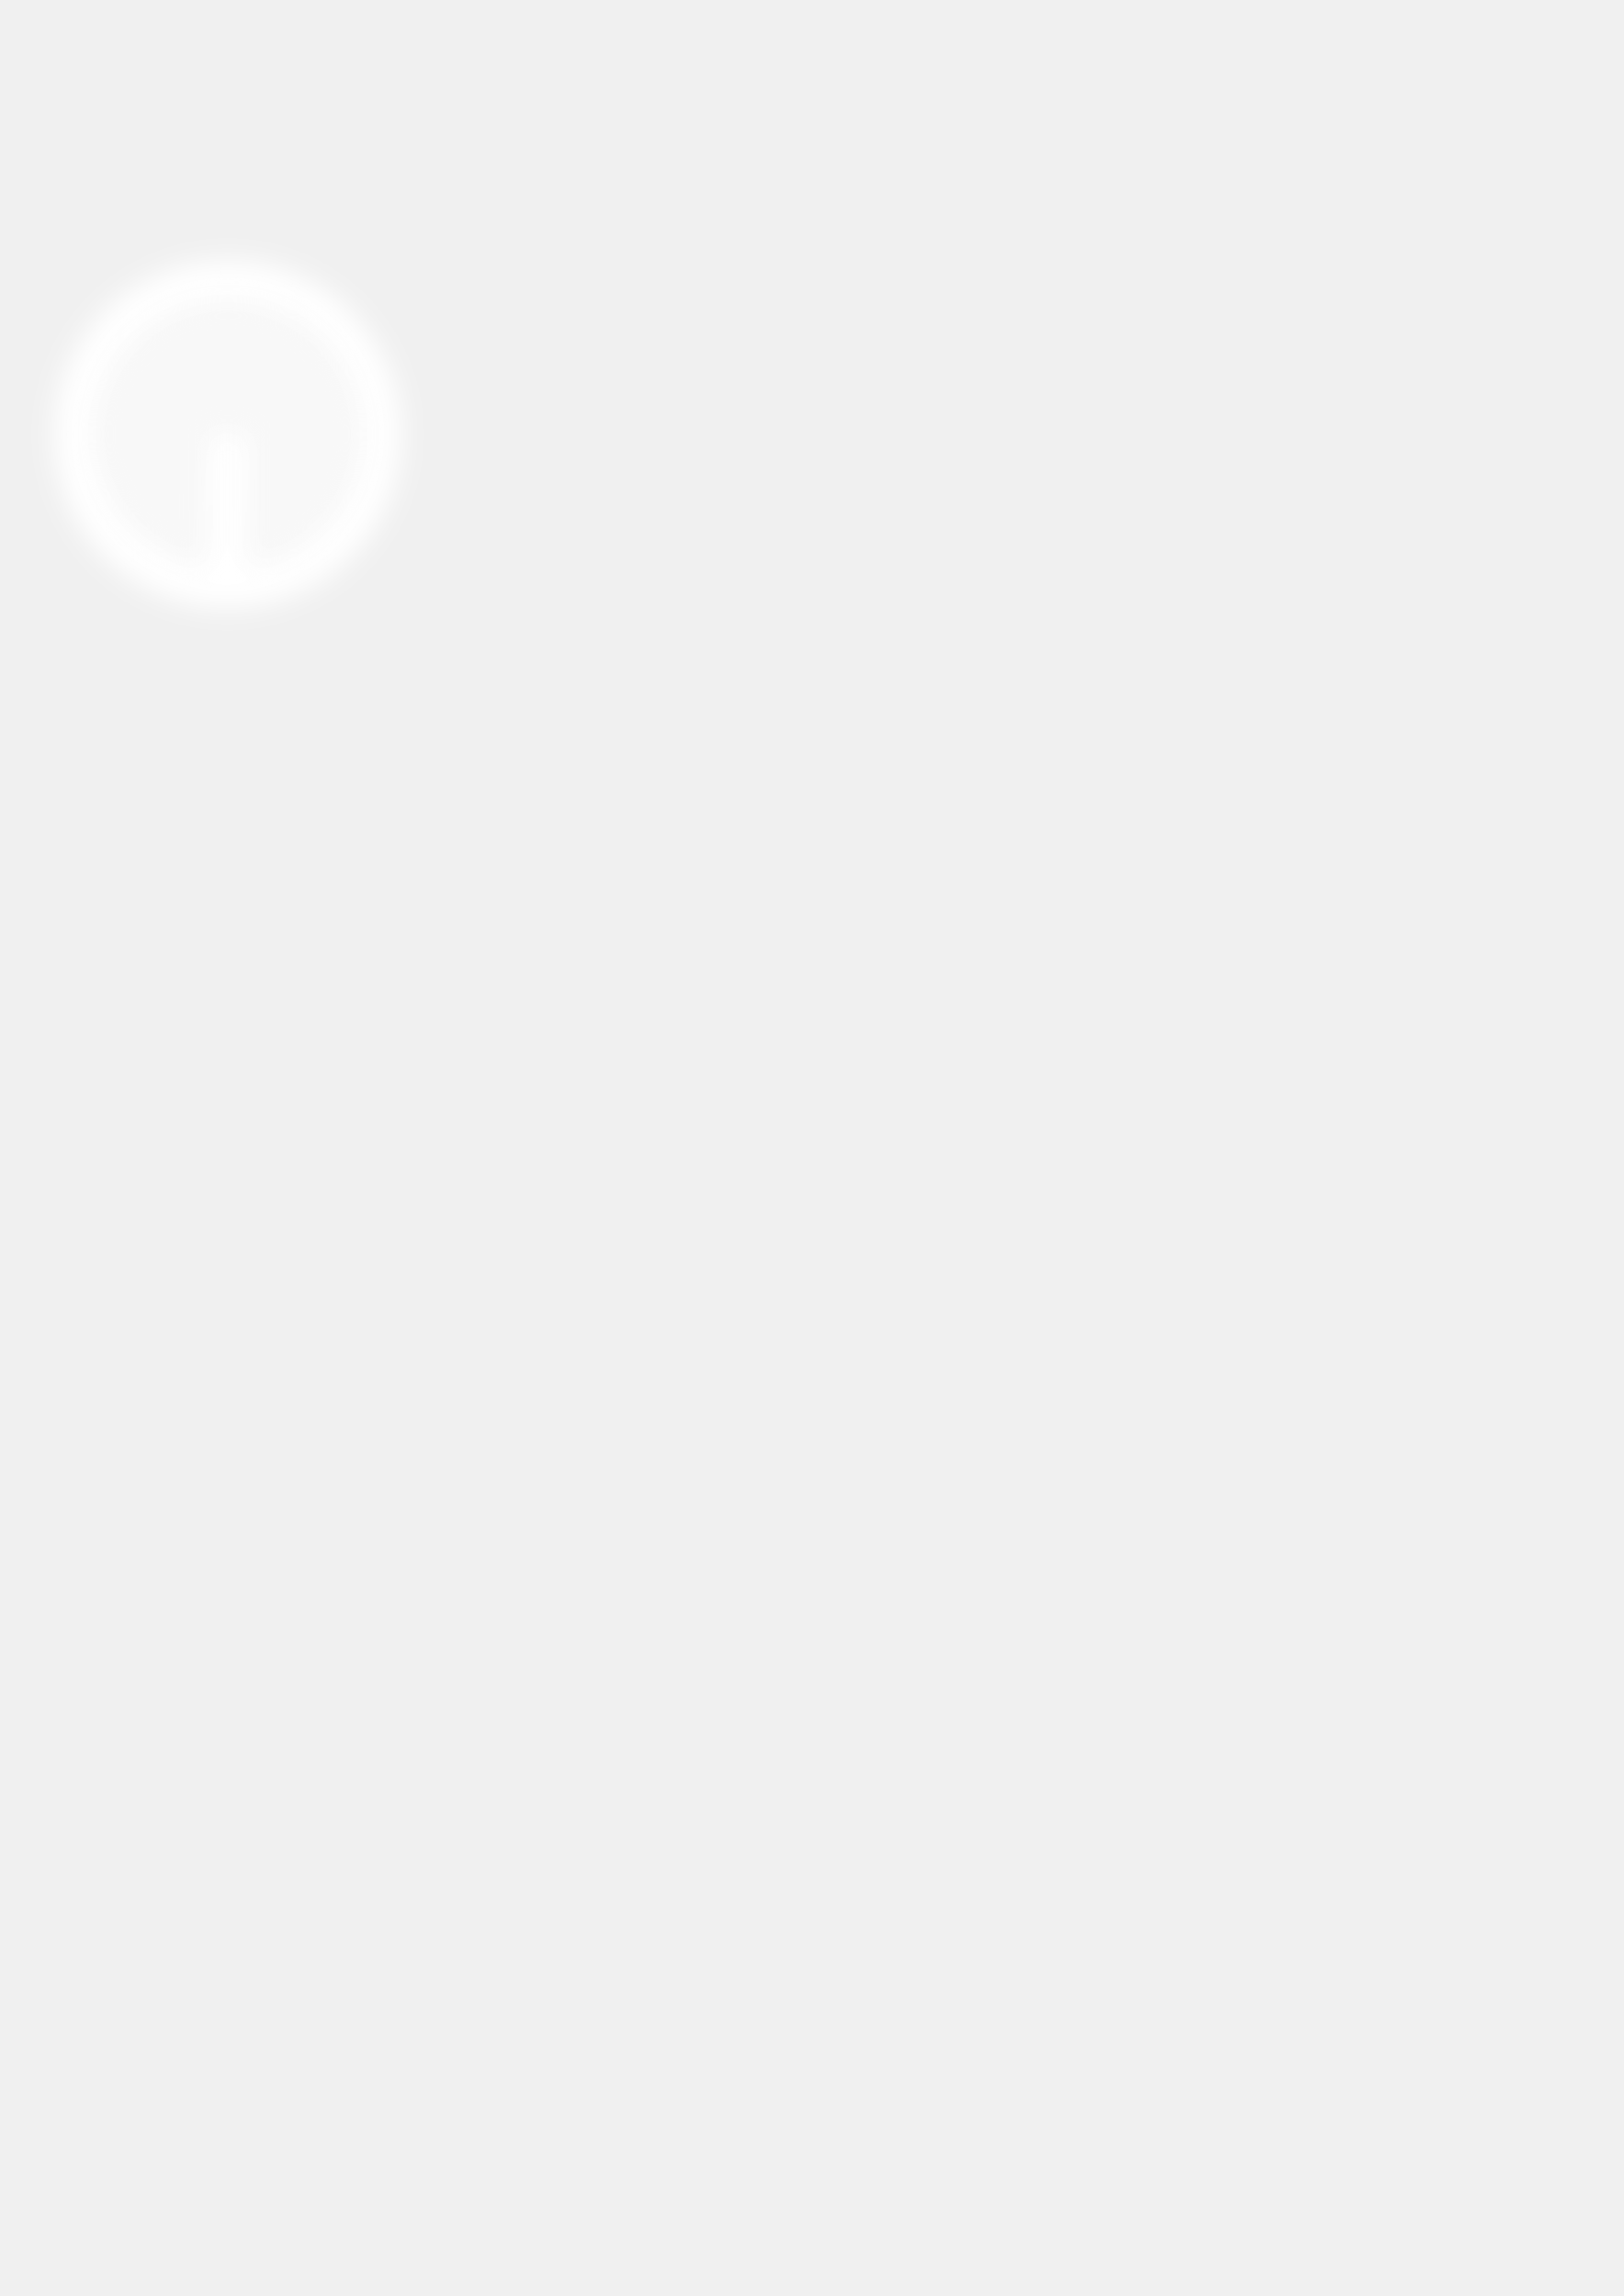
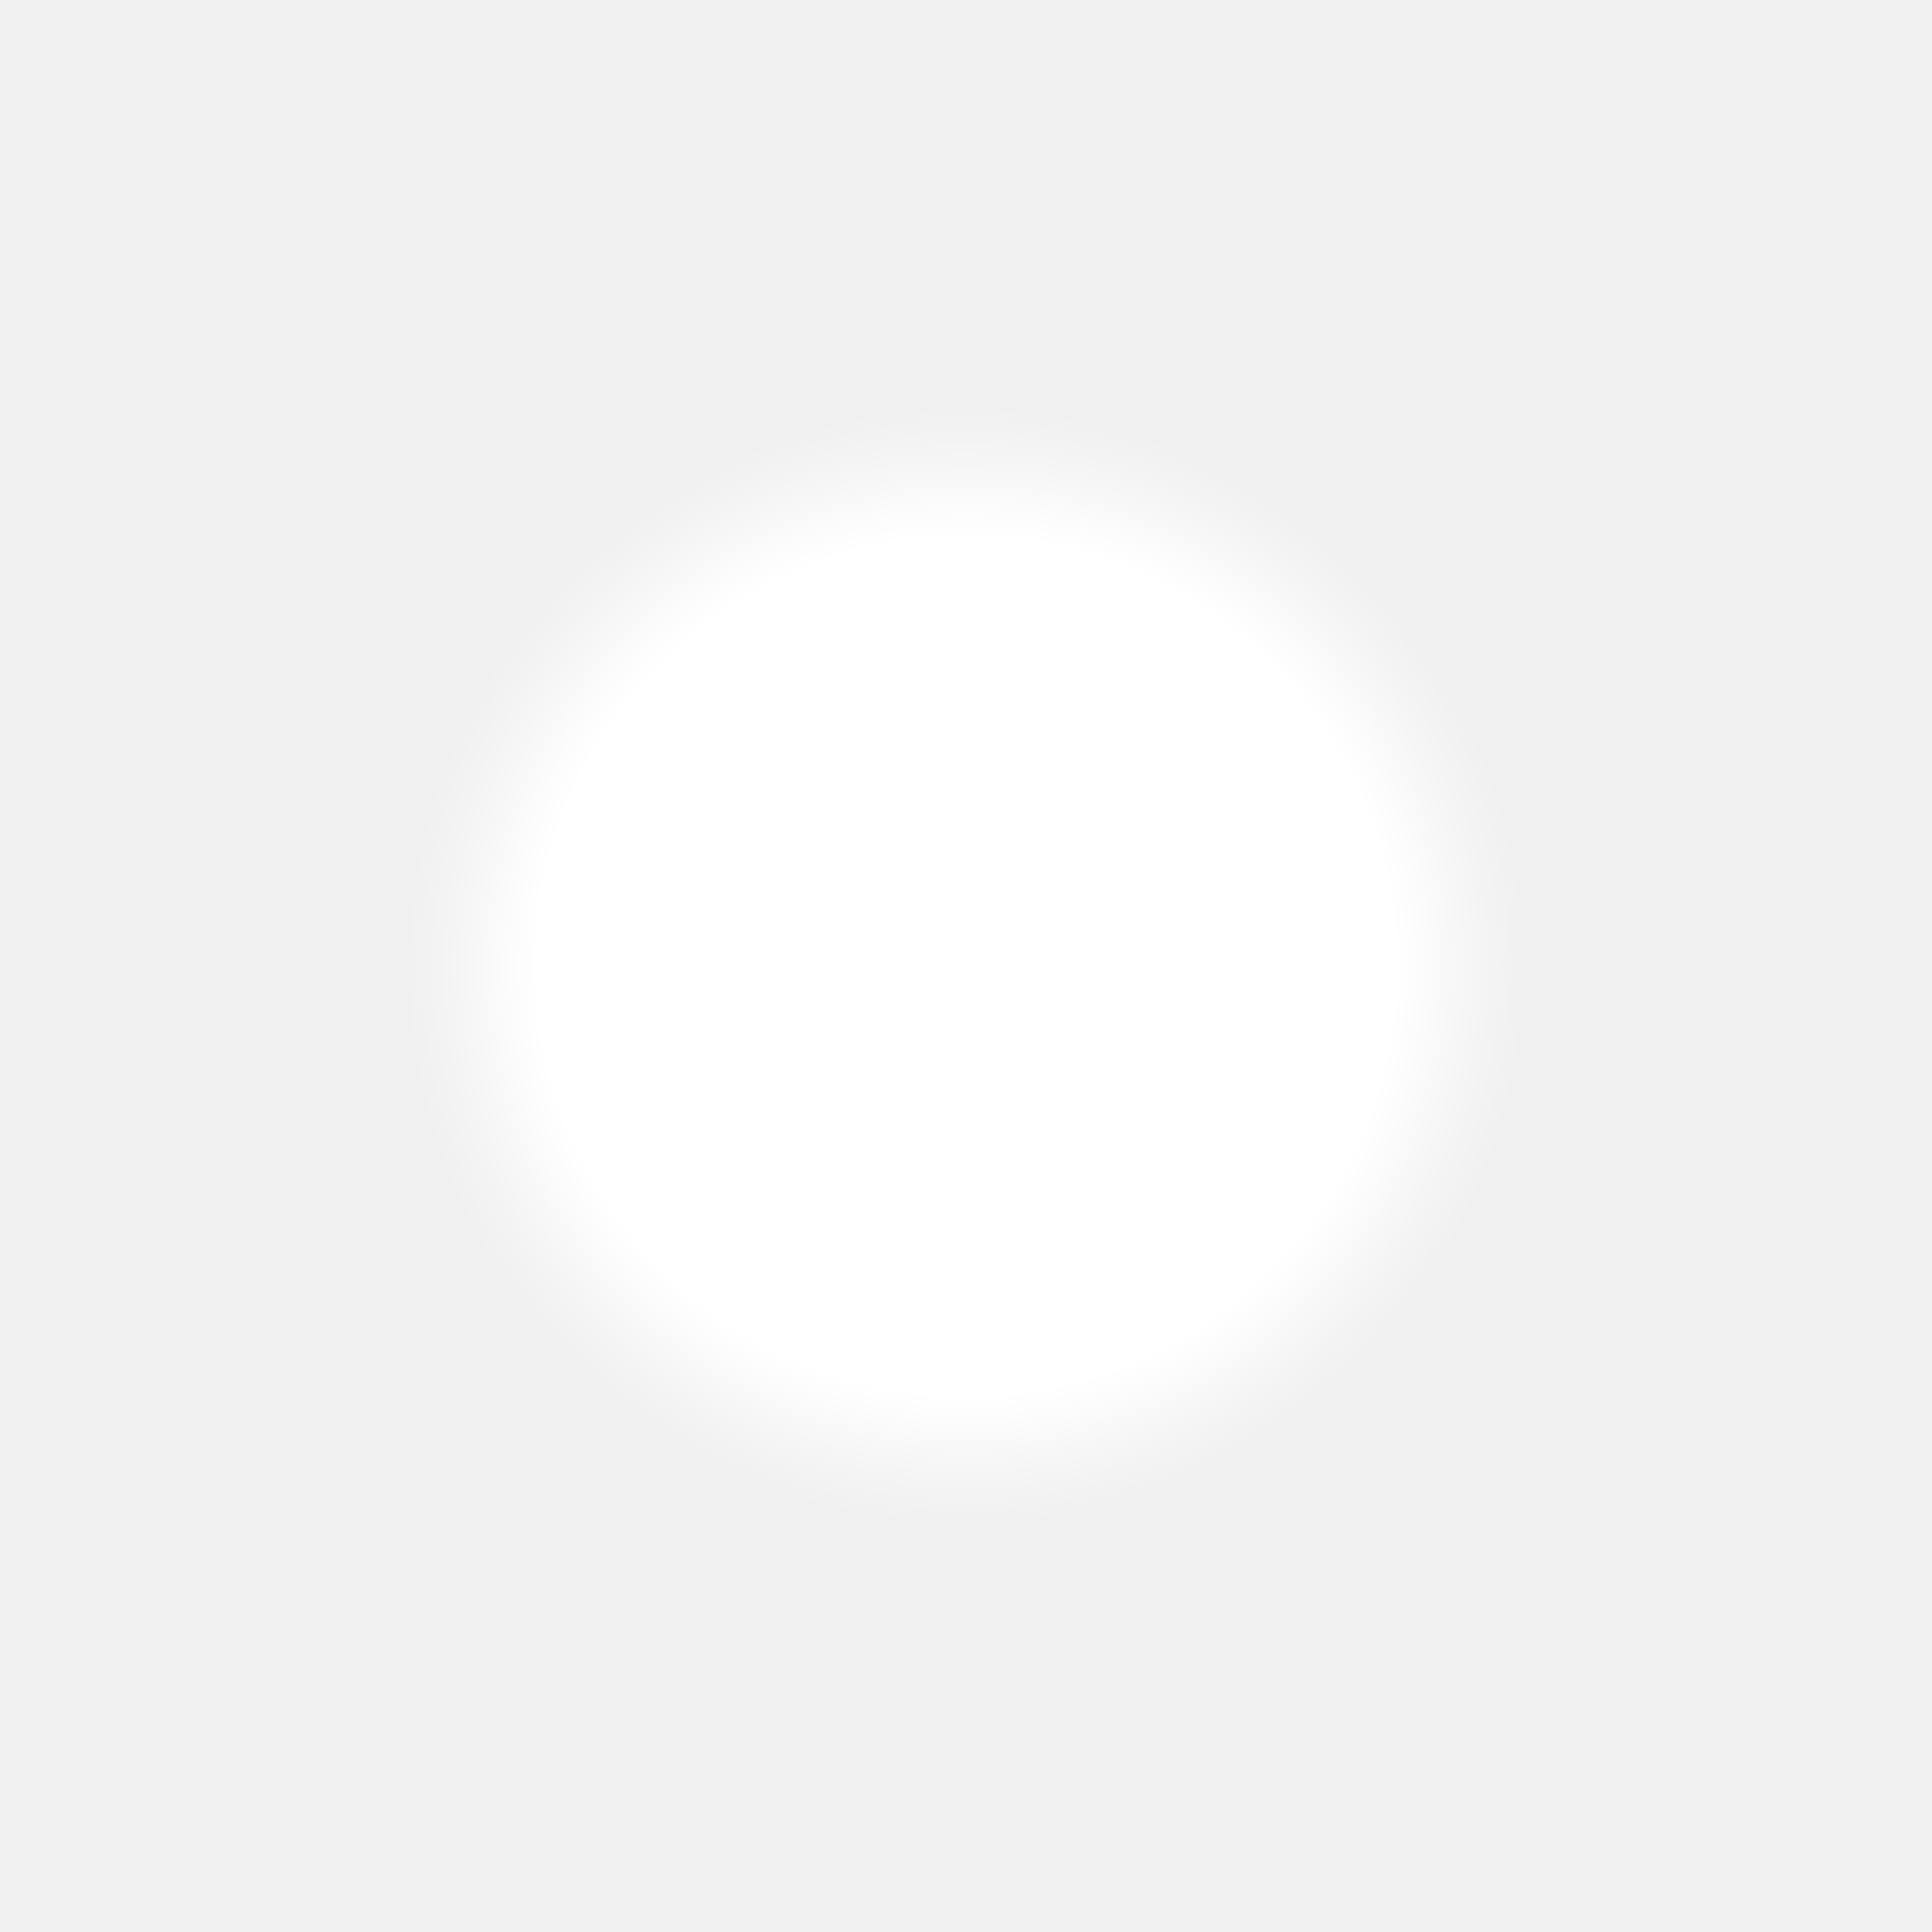
- <svg xmlns="http://www.w3.org/2000/svg" width="210mm" height="297mm" viewBox="0 0 210 297" version="1.1" id="svg1">
+ <svg xmlns="http://www.w3.org/2000/svg" xmlns:xlink="http://www.w3.org/1999/xlink" width="512" height="512" viewBox="0 0 135.467 135.467" version="1.1" id="svg1">
  <defs id="defs1">
-     <filter style="color-interpolation-filters:sRGB" id="filter26" x="-0.163" y="-0.163" width="1.327" height="1.327">
-       <feGaussianBlur stdDeviation="1.682" id="feGaussianBlur26" />
-     </filter>
+     <linearGradient id="linearGradient2">
+       <stop style="stop-color:#ffffff;stop-opacity:1;" offset="0.762" id="stop2" />
+       <stop style="stop-color:#ffffff;stop-opacity:0.29;" offset="0.915" id="stop4" />
+       <stop style="stop-color:#ffffff;stop-opacity:0.204;" offset="0.934" id="stop6" />
+       <stop style="stop-color:#ffffff;stop-opacity:0.141;" offset="0.956" id="stop5" />
+       <stop style="stop-color:#ffffff;stop-opacity:0.067;" offset="0.975" id="stop7" />
+       <stop style="stop-color:#ffffff;stop-opacity:0;" offset="1" id="stop3" />
+     </linearGradient>
+     <radialGradient xlink:href="#linearGradient2" id="radialGradient3" cx="55.827" cy="82.55" fx="55.827" fy="82.55" r="39.451" gradientTransform="matrix(1,0,0,1.000001,14.81667,14.81655)" gradientUnits="userSpaceOnUse" />
  </defs>
-   <g id="layer1">
-     <path style="fill:#fafafa;fill-opacity:0.714;stroke:#ffffff;stroke-width:5;stroke-dasharray:none;stroke-opacity:1;filter:url(#filter26)" id="path26" d="M 29.365,76.17 A 20,20 0 0 1 9.447,56.097 20,20 0 0 1 29.512,36.17 20,20 0 0 1 49.447,56.226 20,20 0 0 1 29.4,76.17 l 0.047,-20 z" />
+   <g id="layer1" transform="translate(-2.910421,-29.63333)">
+     <ellipse style="fill:url(#radialGradient3);stroke:none;stroke-width:9.863;stroke-dasharray:none;stroke-opacity:1" id="path26" cx="70.644" cy="97.367" rx="39.451" ry="39.451" />
  </g>
</svg>
